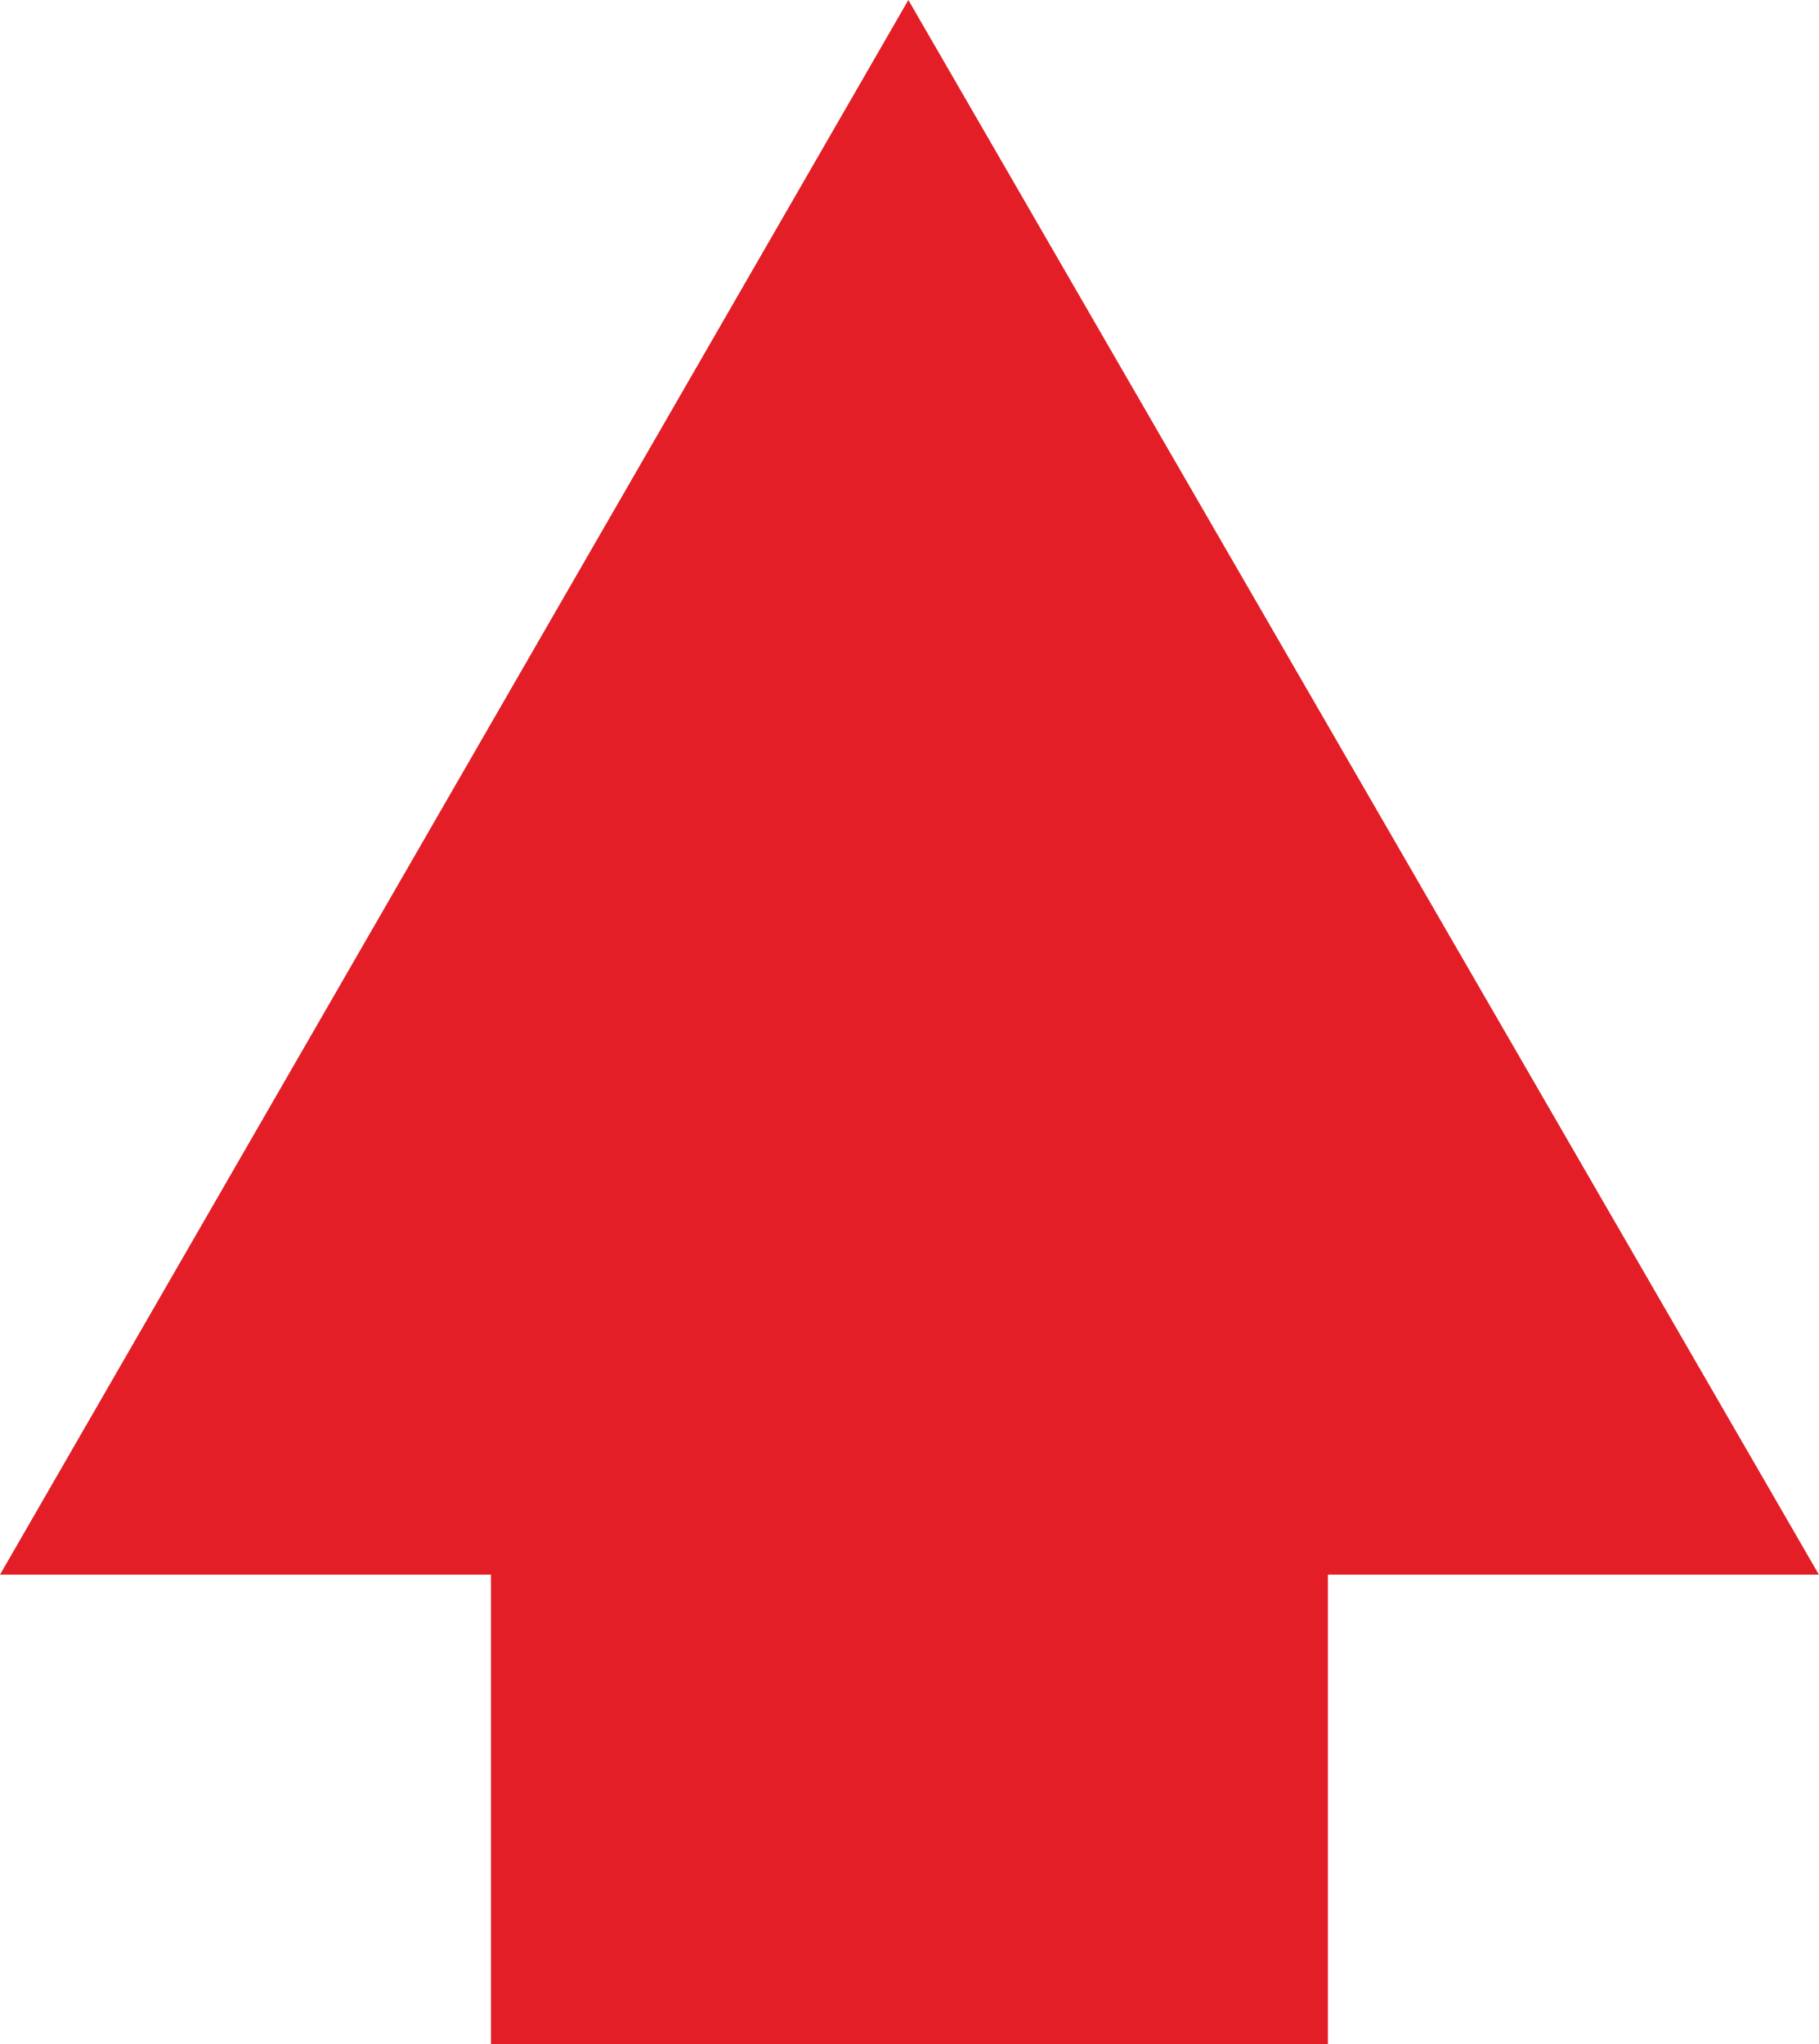
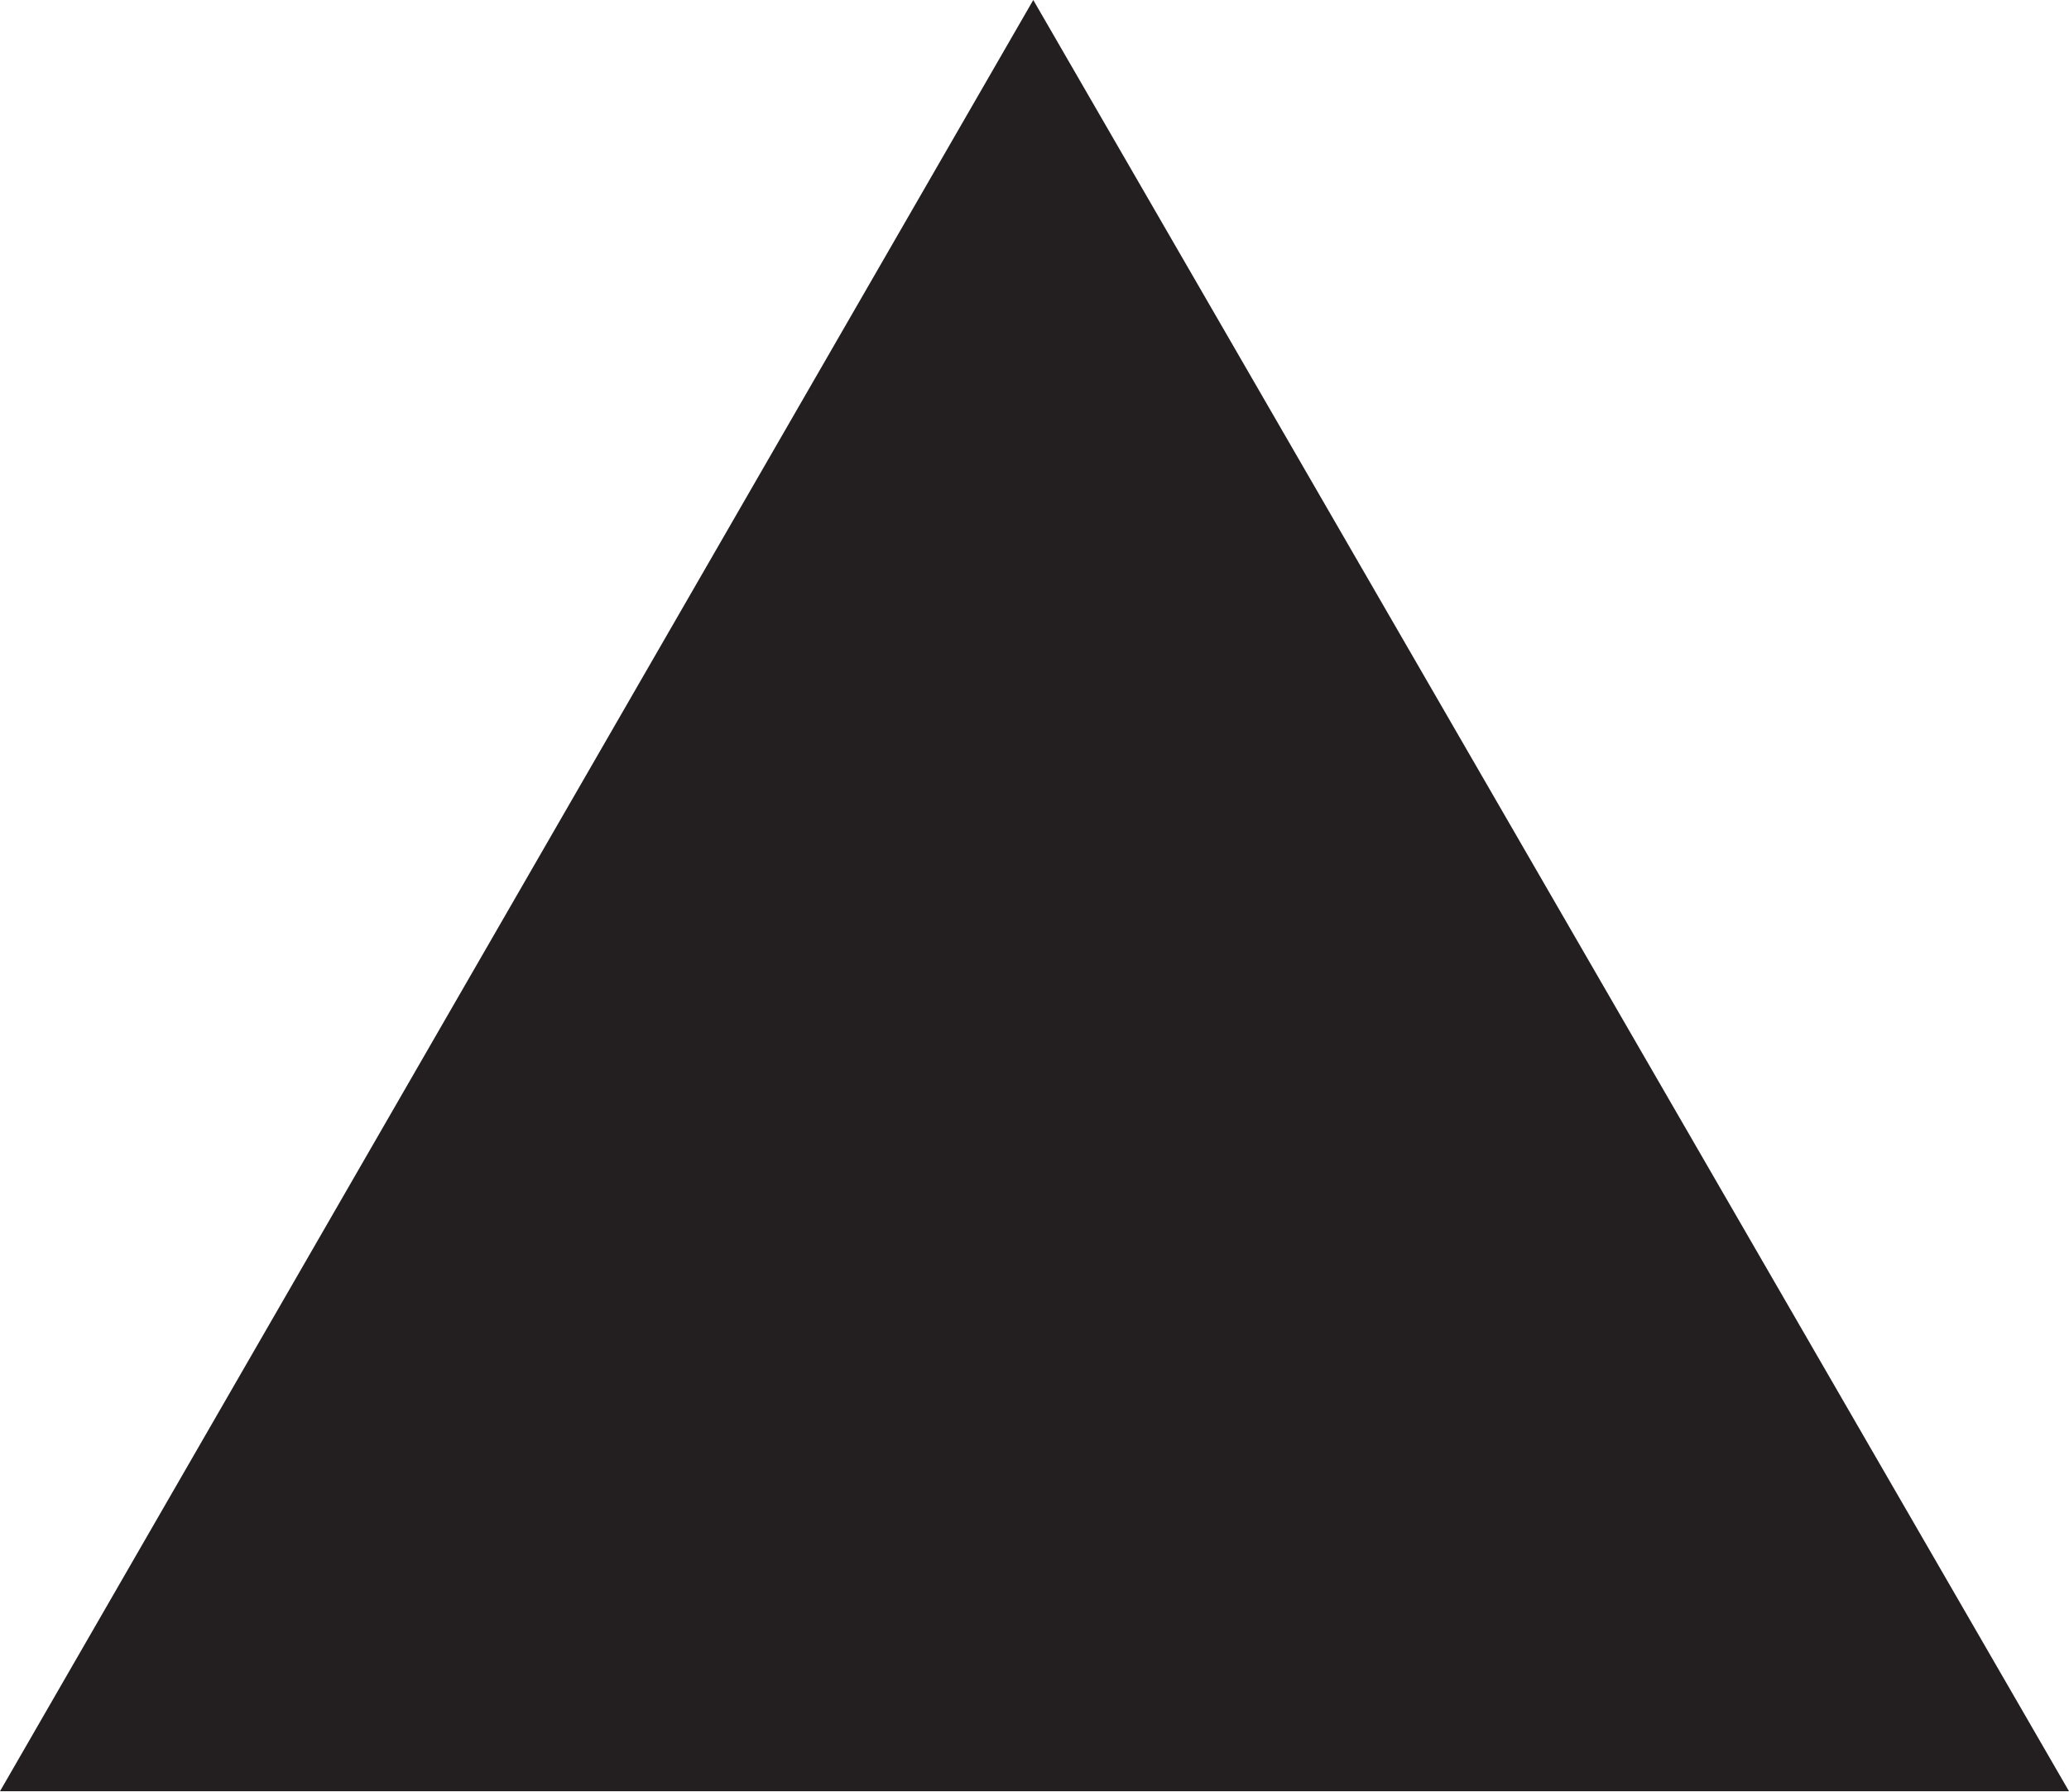
- <svg xmlns="http://www.w3.org/2000/svg" viewBox="0 0 8.41 9.45">
+ <svg xmlns="http://www.w3.org/2000/svg" viewBox="0 0 8.41 7.28">
  <defs>
-     <style>.cls-1{fill:#e31e26;}</style>
+     <style>.cls-1{fill:#231f20;}</style>
  </defs>
  <g id="Layer_2" data-name="Layer 2">
    <g id="Layer_1-2" data-name="Layer 1">
      <polygon class="cls-1" points="4.2 0 0 7.28 8.41 7.28 4.2 0" />
-       <rect class="cls-1" x="2.98" y="6.29" width="2.45" height="3.87" transform="translate(12.43 4.02) rotate(90)" />
    </g>
  </g>
</svg>
